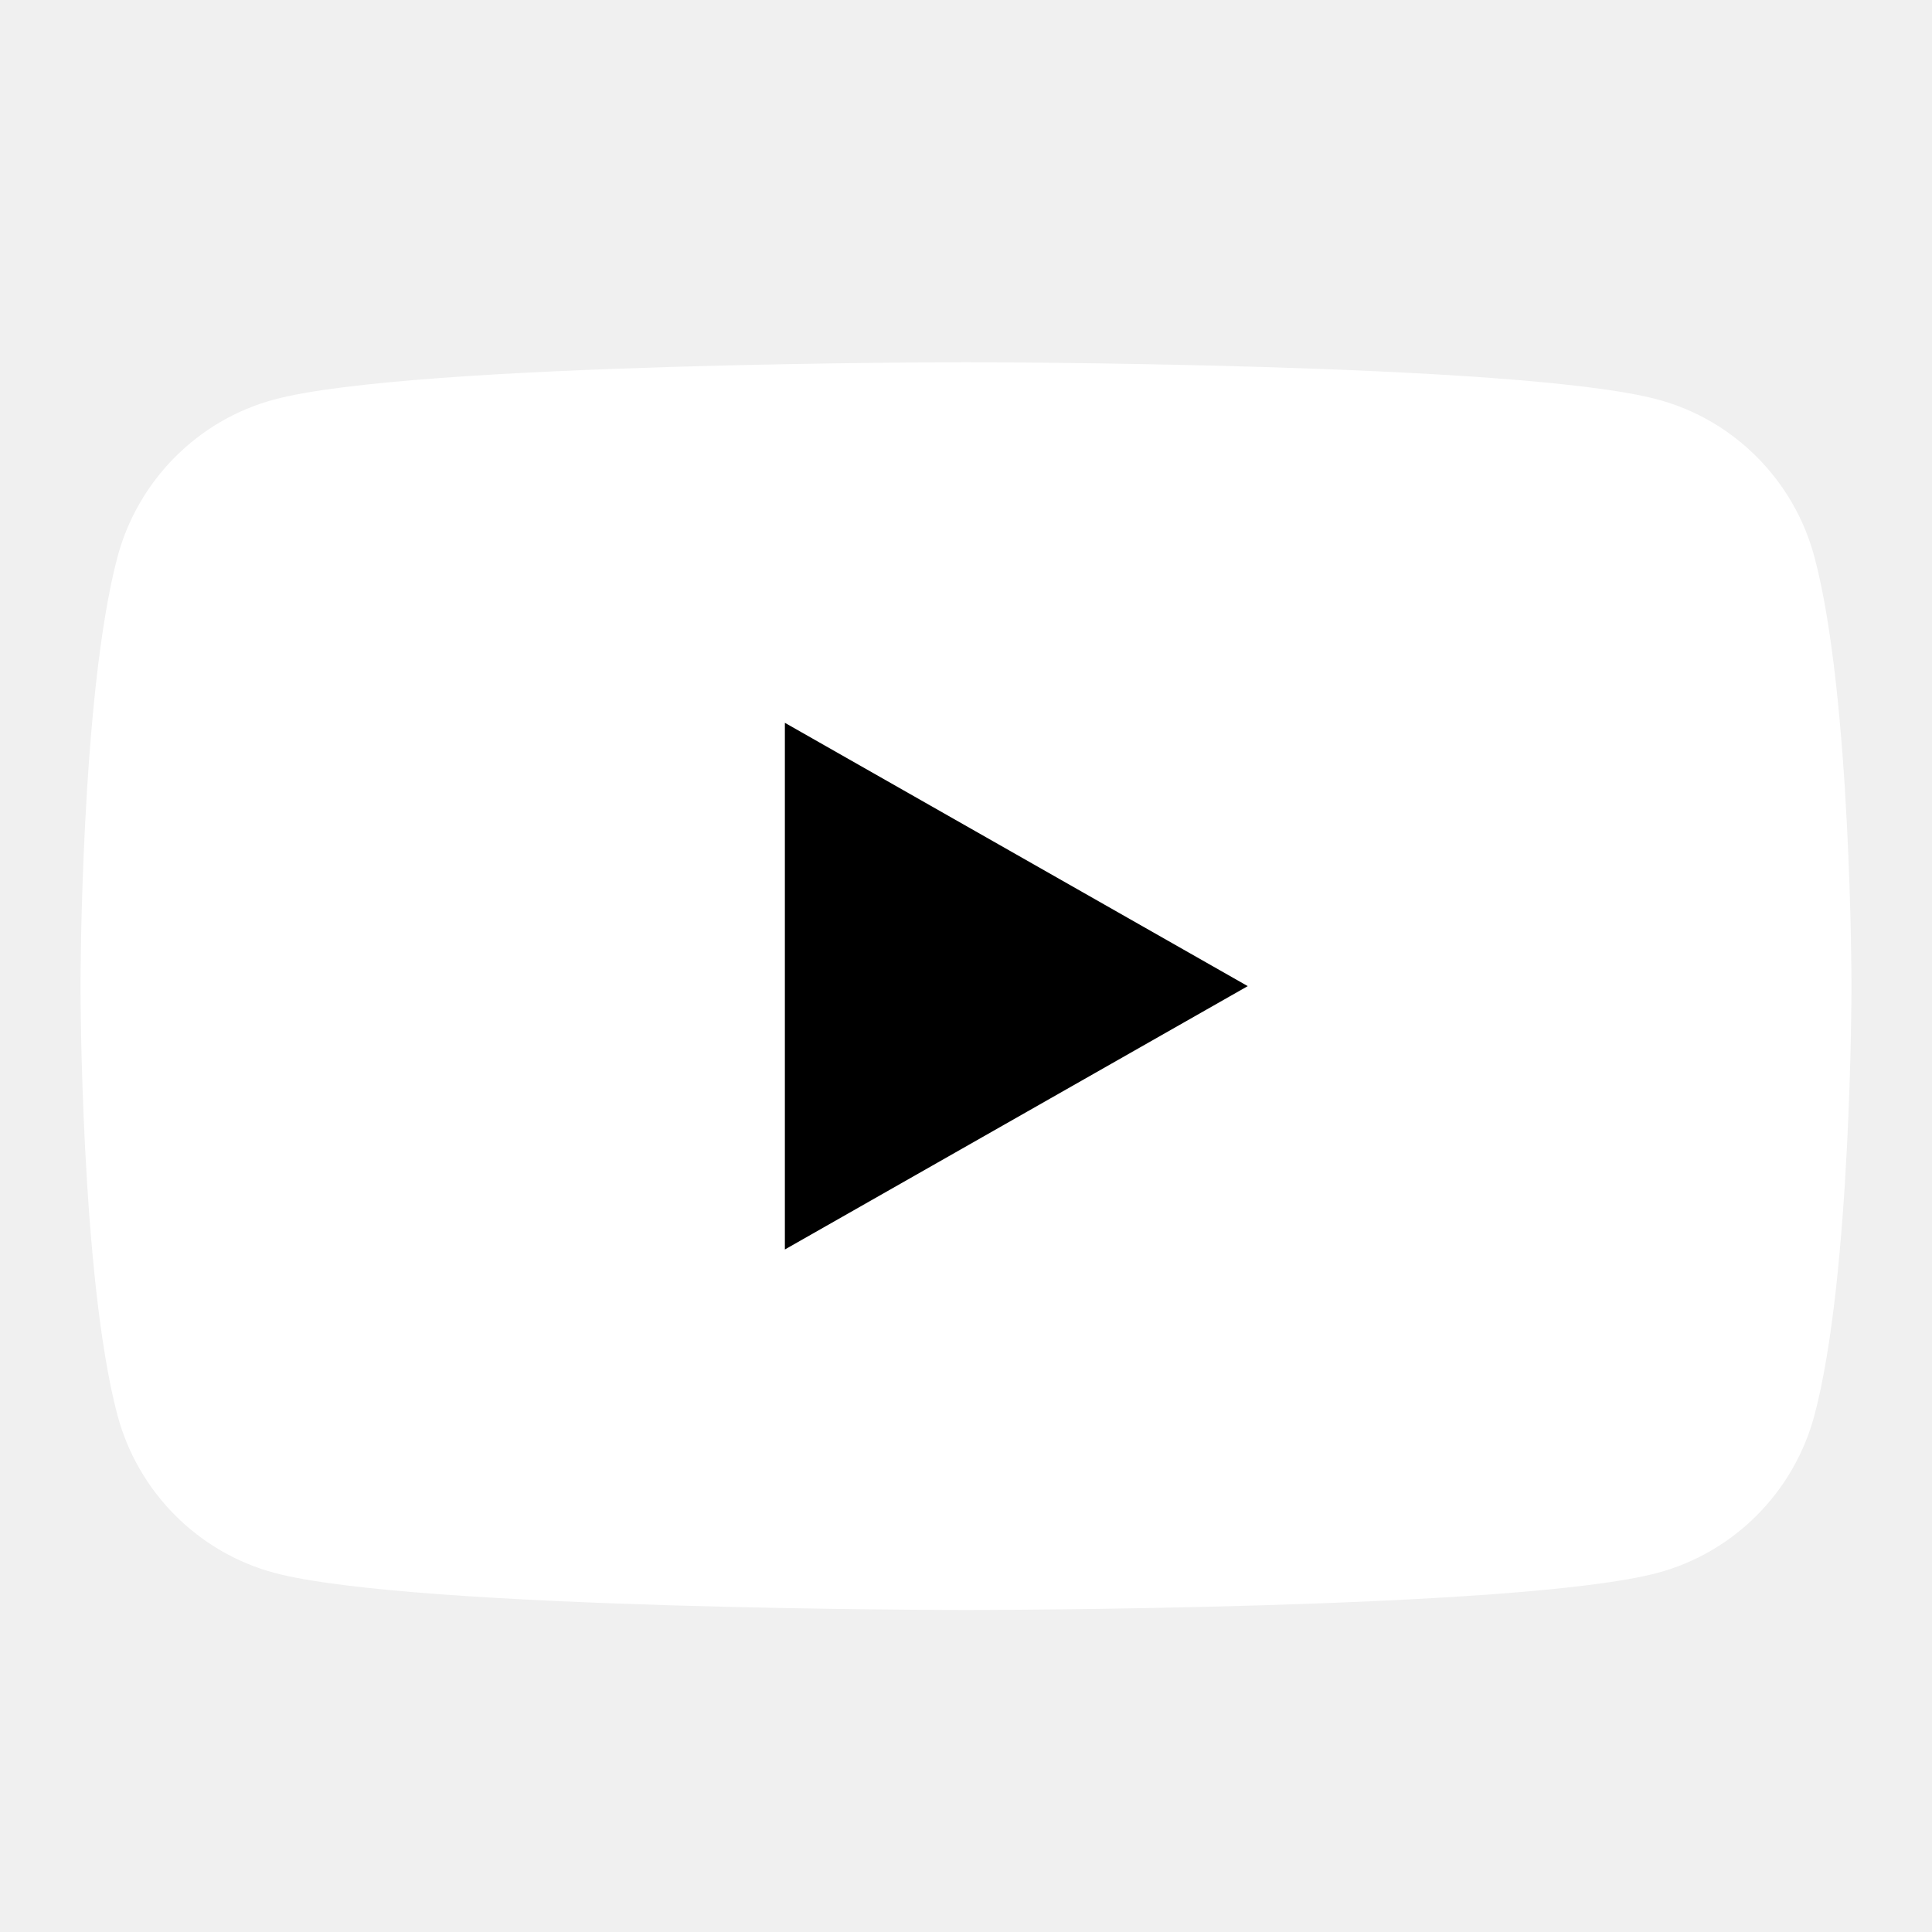
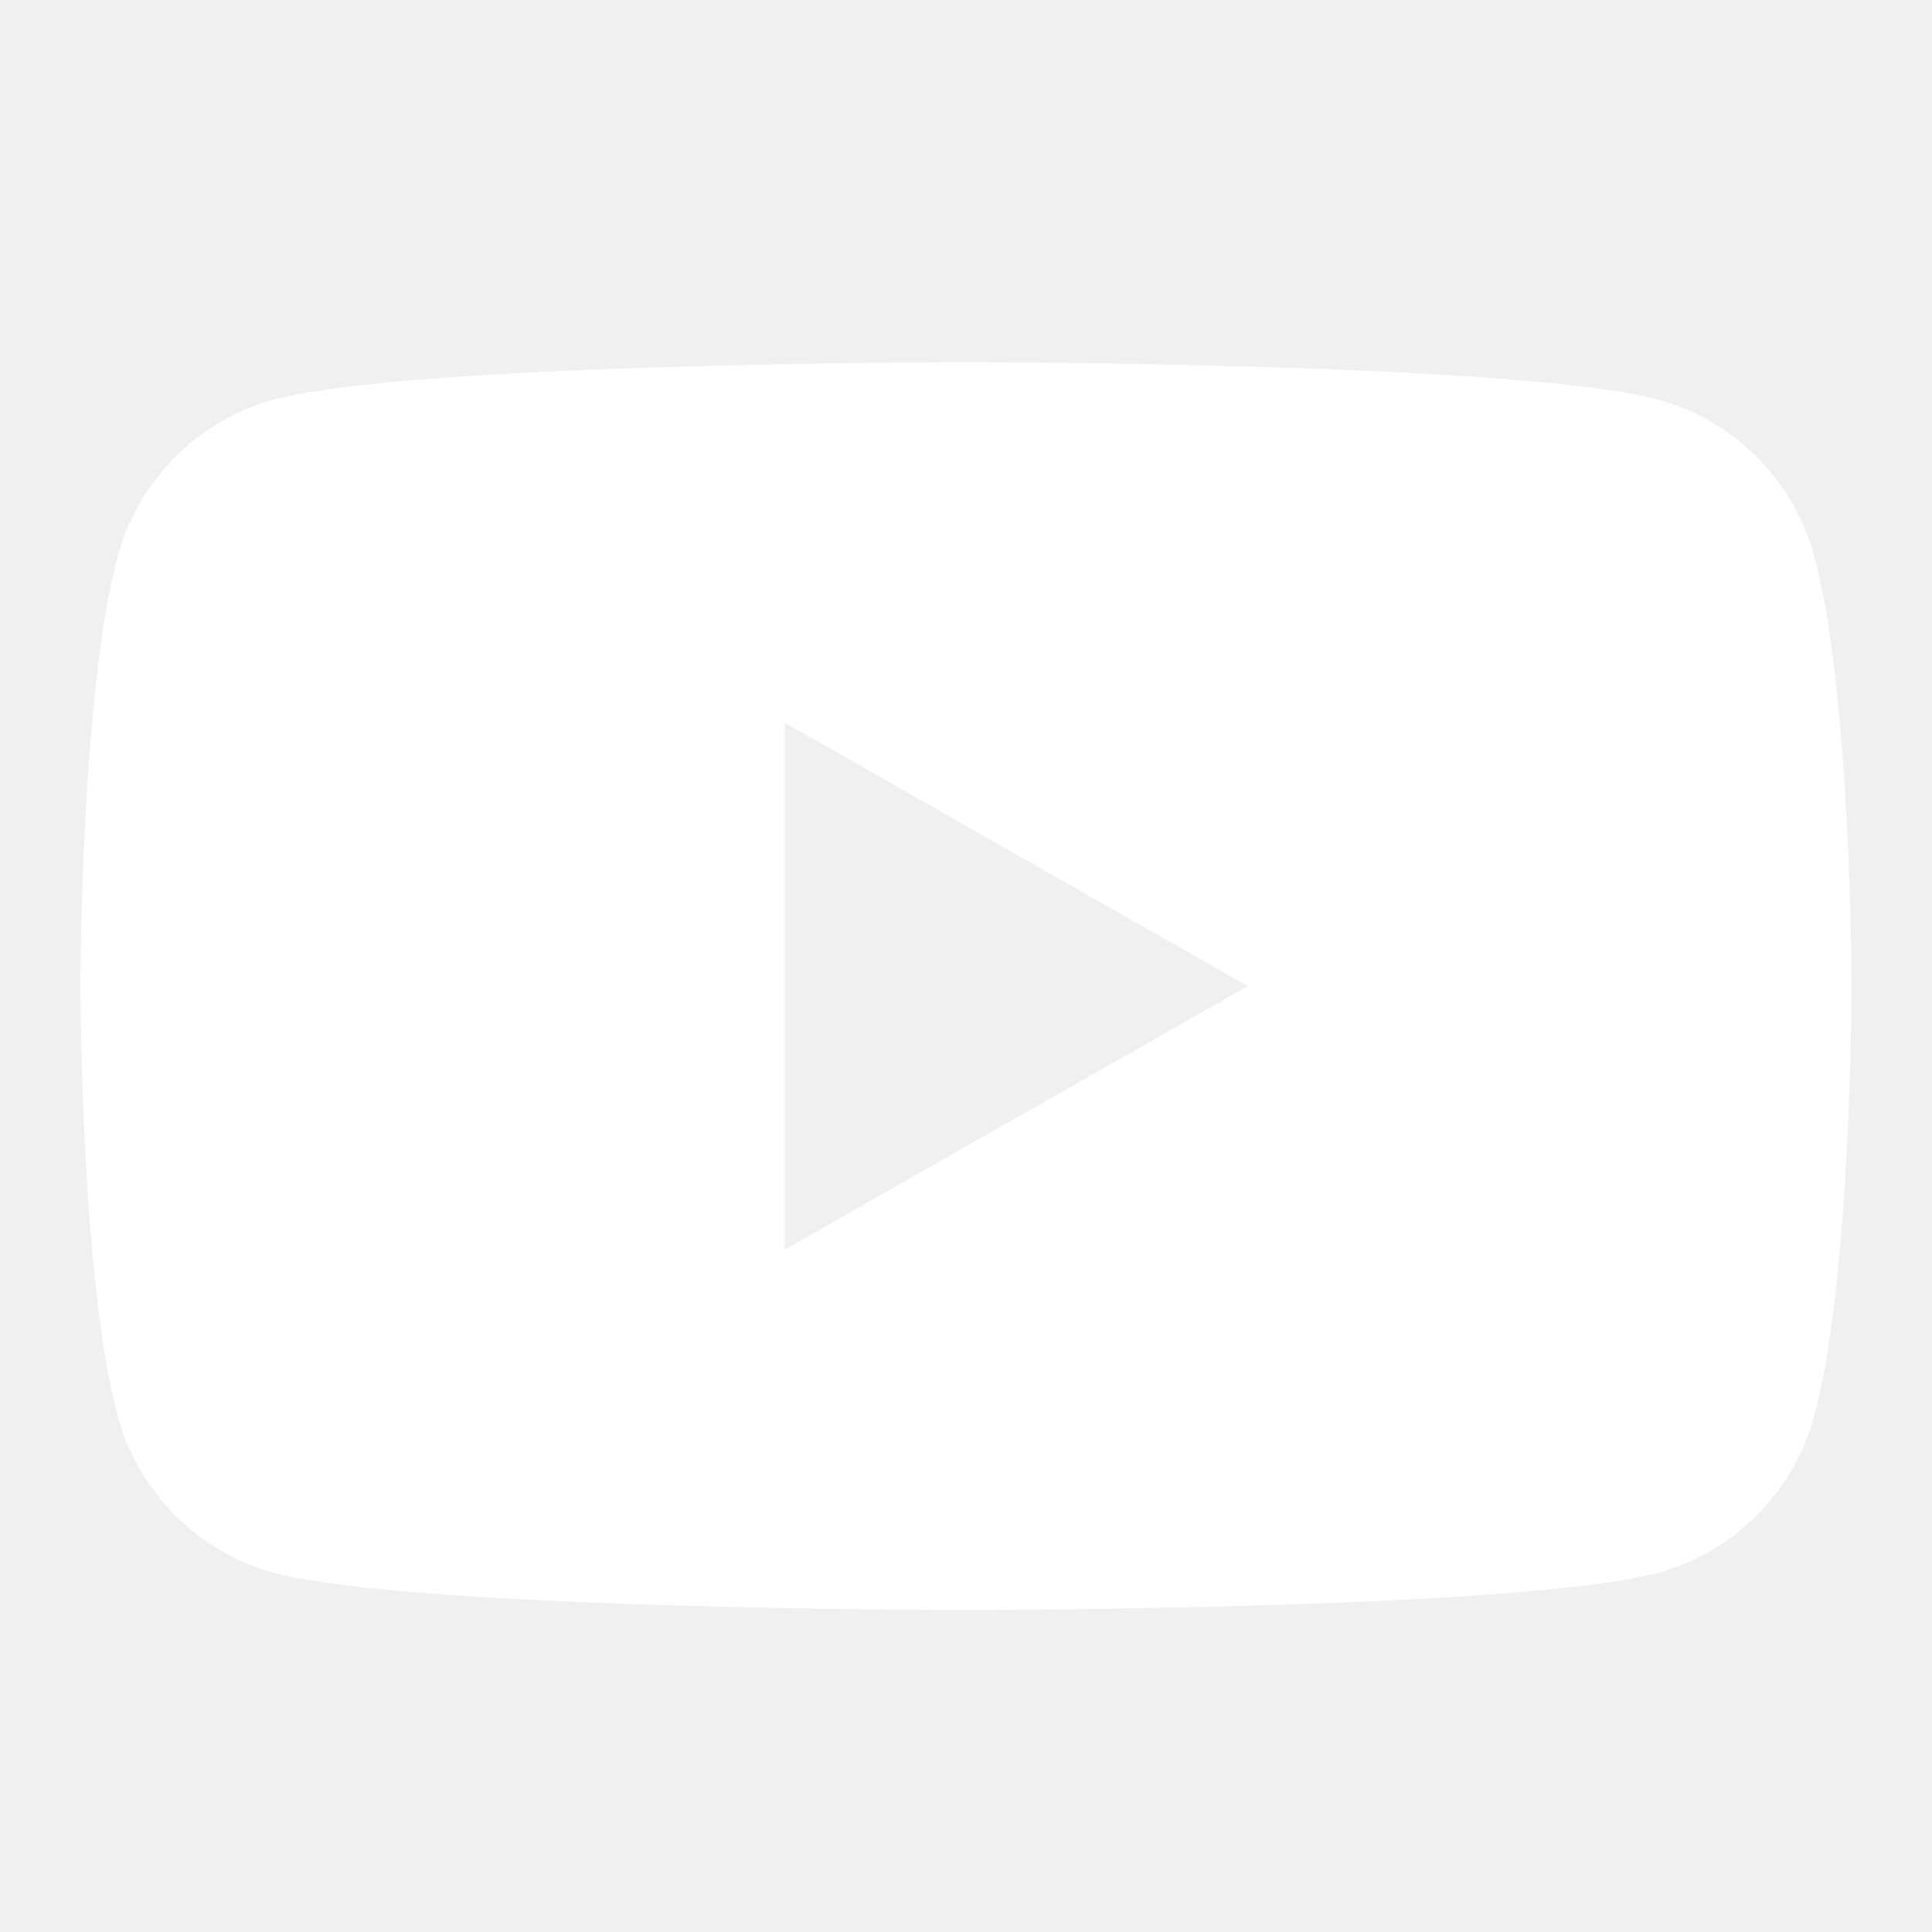
<svg xmlns="http://www.w3.org/2000/svg" width="48px" height="48px" viewBox="0 0 48 48" version="1.1">
-   <g id="EC/Icons/Social/2XL_48x48px/Icon-YouTube/Negative" stroke="none" stroke-width="1" fill="none" fill-rule="evenodd">
-     <path d="M45.08,13.841 C44.574,11.936 43.084,10.435 41.19,9.927 C37.76,9 24,9 24,9 C24,9 10.24,9 6.81,9.927 C4.916,10.435 3.426,11.936 2.918,13.841 C2,17.295 2,24.5 2,24.5 C2,24.5 2,31.706 2.918,35.159 C3.426,37.064 4.916,38.566 6.81,39.075 C10.24,40 24,40 24,40 C24,40 37.76,40 41.19,39.075 C43.084,38.566 44.574,37.064 45.08,35.159 C46,31.706 46,24.5 46,24.5 C46,24.5 46,17.295 45.08,13.841" id="Fill-1" fill="#FFFFFF" />
-     <polygon id="Fill-4" fill="#000000" points="19.5 31.043 31 24.5 19.5 17.958" />
+   <g id="EC/Icons/Social/2XL_48x48px/Icon-YouTube/Cutout" stroke="none" stroke-width="1" fill="none" fill-rule="evenodd">
+     <path d="M24.226,9 C24.256,9 24.288,9.001 24.323,9.001 L24.707,9.002 C26.108,9.01 29.396,9.04 32.729,9.163 L33.443,9.191 C36.655,9.324 39.787,9.548 41.19,9.927 C43.084,10.435 44.574,11.936 45.08,13.841 C45.423,15.128 45.638,16.935 45.773,18.697 L45.813,19.251 C45.975,21.64 45.997,23.831 46,24.372 L46,24.628 C45.994,25.607 45.928,31.977 45.08,35.159 C44.574,37.064 43.084,38.566 41.19,39.075 C39.787,39.453 36.655,39.677 33.443,39.809 L32.729,39.837 C29.158,39.969 25.639,39.994 24.436,39.999 L24.226,40 C24.197,40 24.17,40 24.146,40 L23.854,40 C23.83,40 23.803,40 23.774,40 L23.564,39.999 C22.361,39.994 18.842,39.969 15.271,39.837 L14.557,39.809 C11.345,39.677 8.213,39.453 6.81,39.075 C4.916,38.566 3.426,37.064 2.918,35.159 C2.126,32.18 2.017,26.407 2.002,24.879 L2.001,24.697 C2.001,24.672 2.001,24.649 2,24.628 L2,24.372 C2.001,24.351 2.001,24.328 2.001,24.303 L2.002,24.121 C2.017,22.593 2.126,16.821 2.918,13.841 C3.426,11.936 4.916,10.435 6.81,9.927 C8.213,9.548 11.345,9.324 14.557,9.191 L15.271,9.163 C18.604,9.04 21.892,9.01 23.293,9.002 L23.677,9.001 C23.712,9.001 23.744,9 23.774,9 Z M19.5,17.958 L19.5,31.043 L31,24.5 L19.5,17.958 Z" id="Combined-Shape" fill="#FFFFFF" />
  </g>
</svg>
